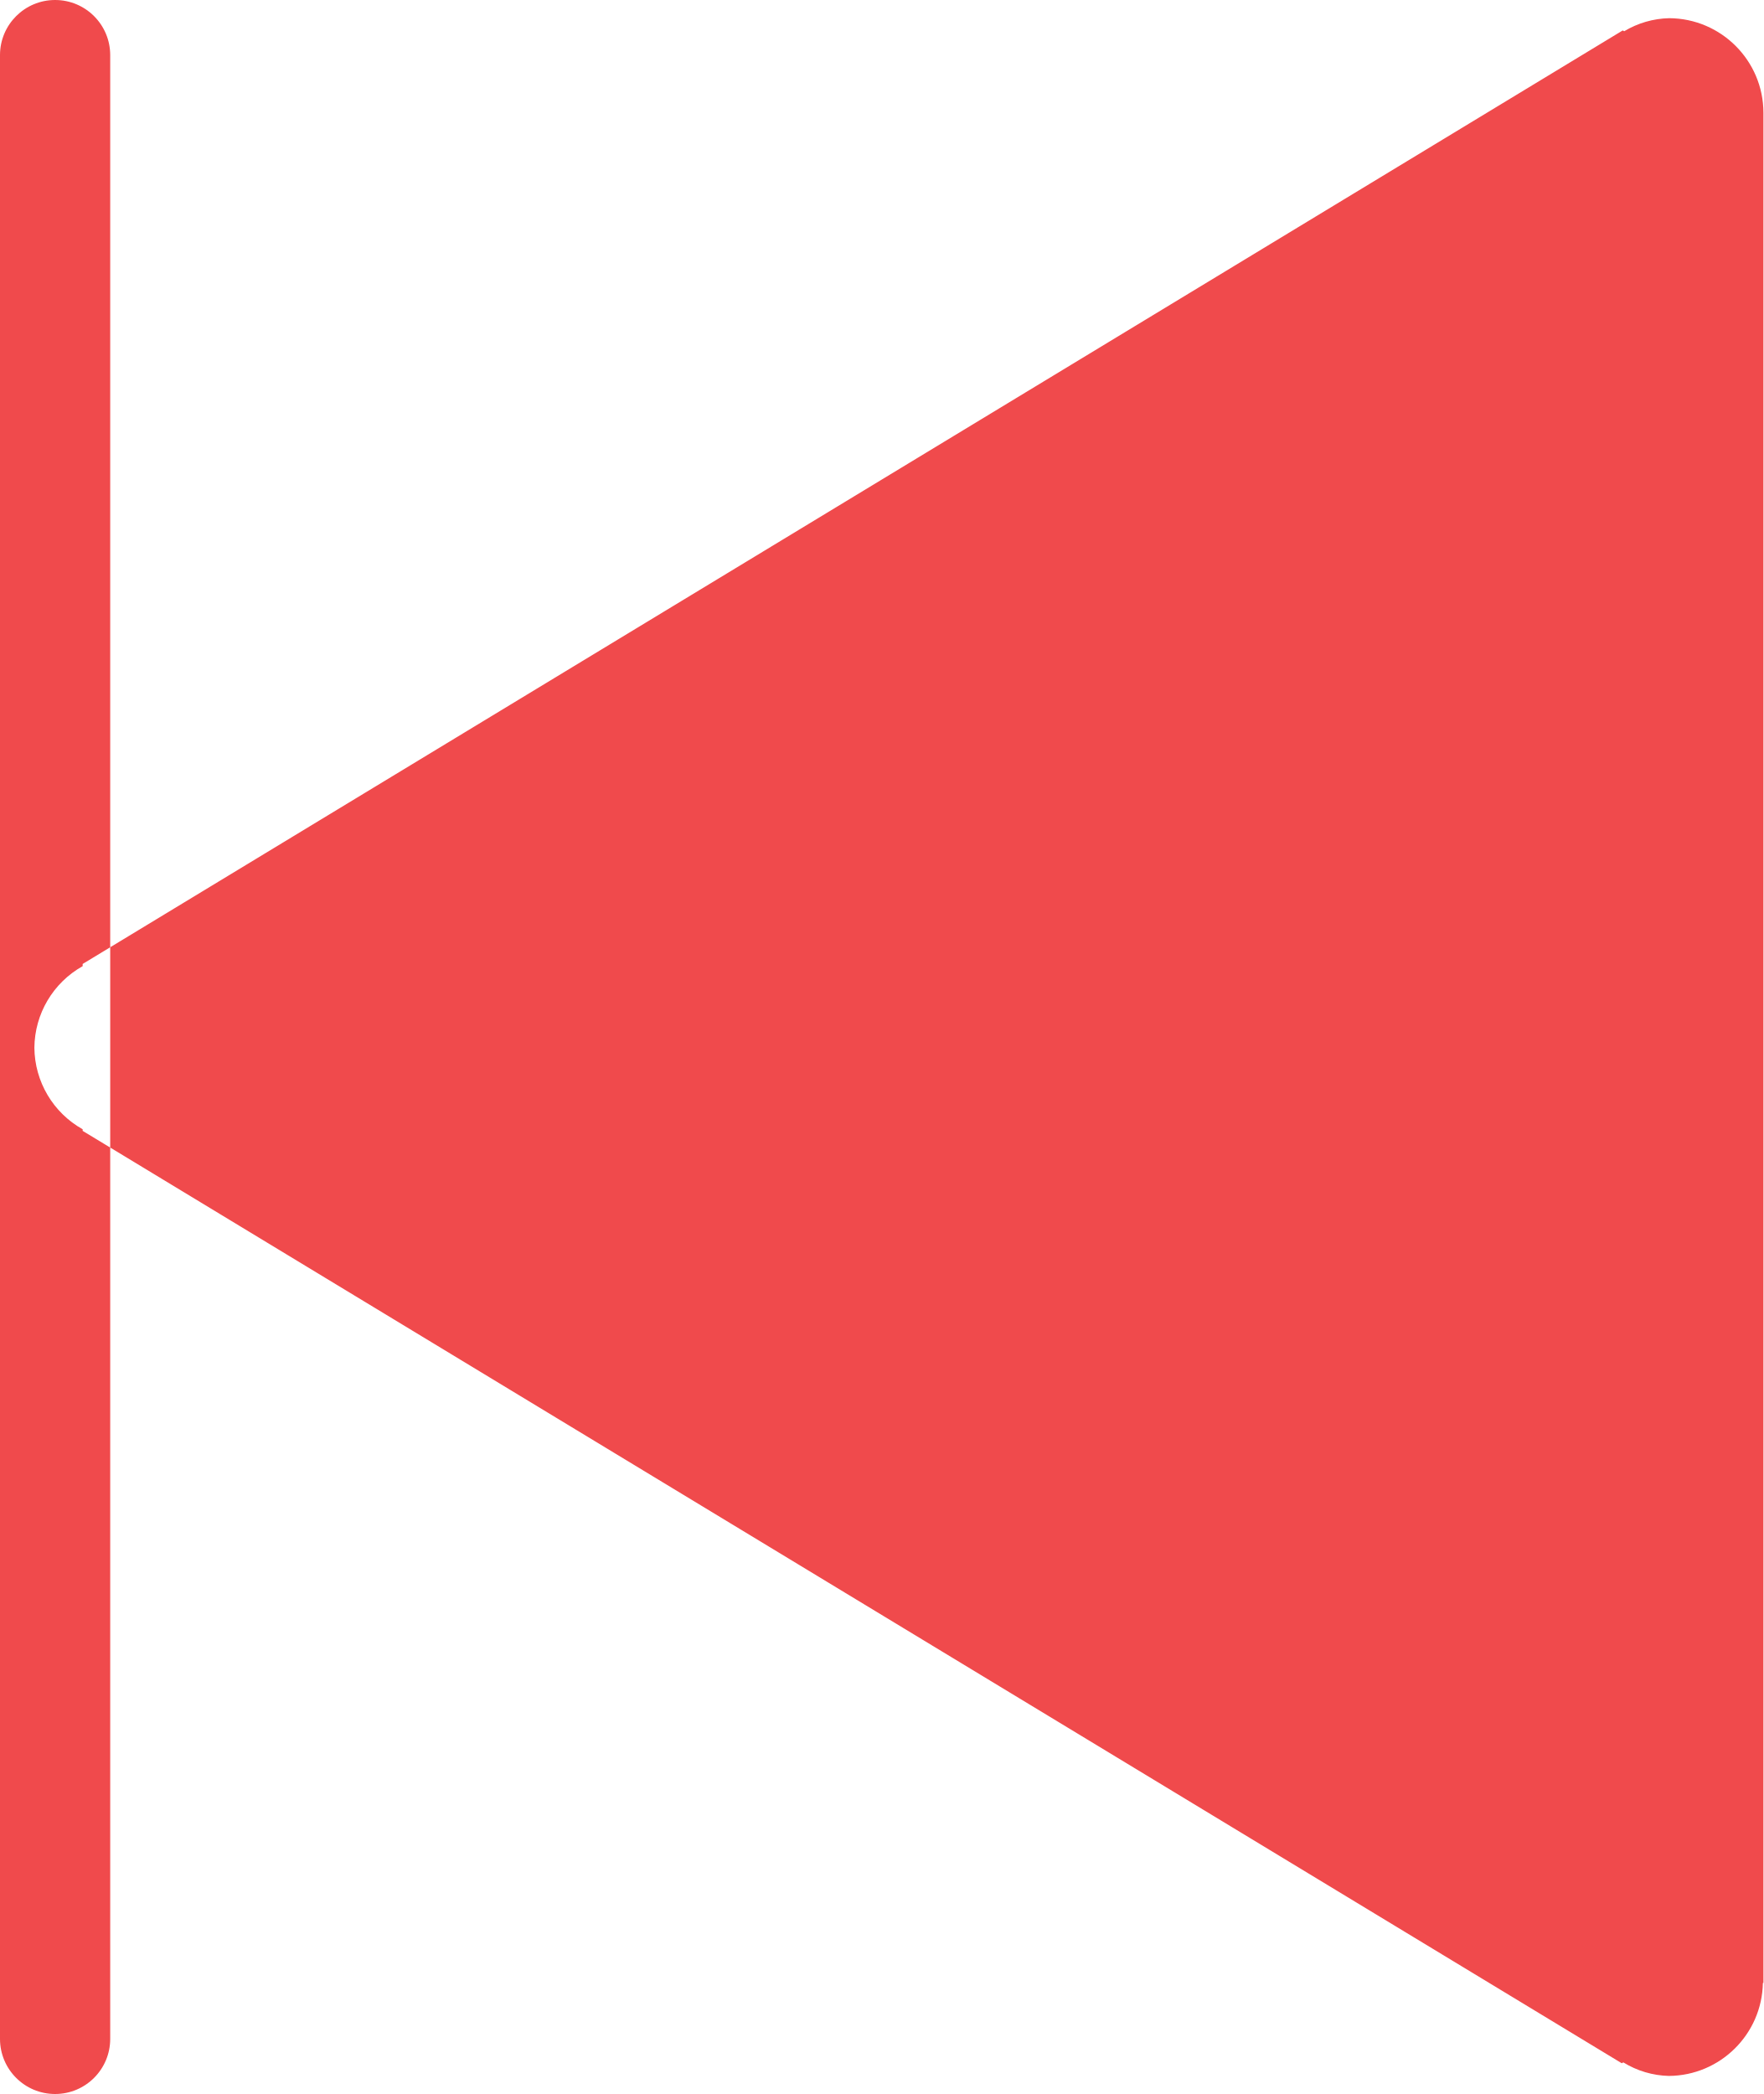
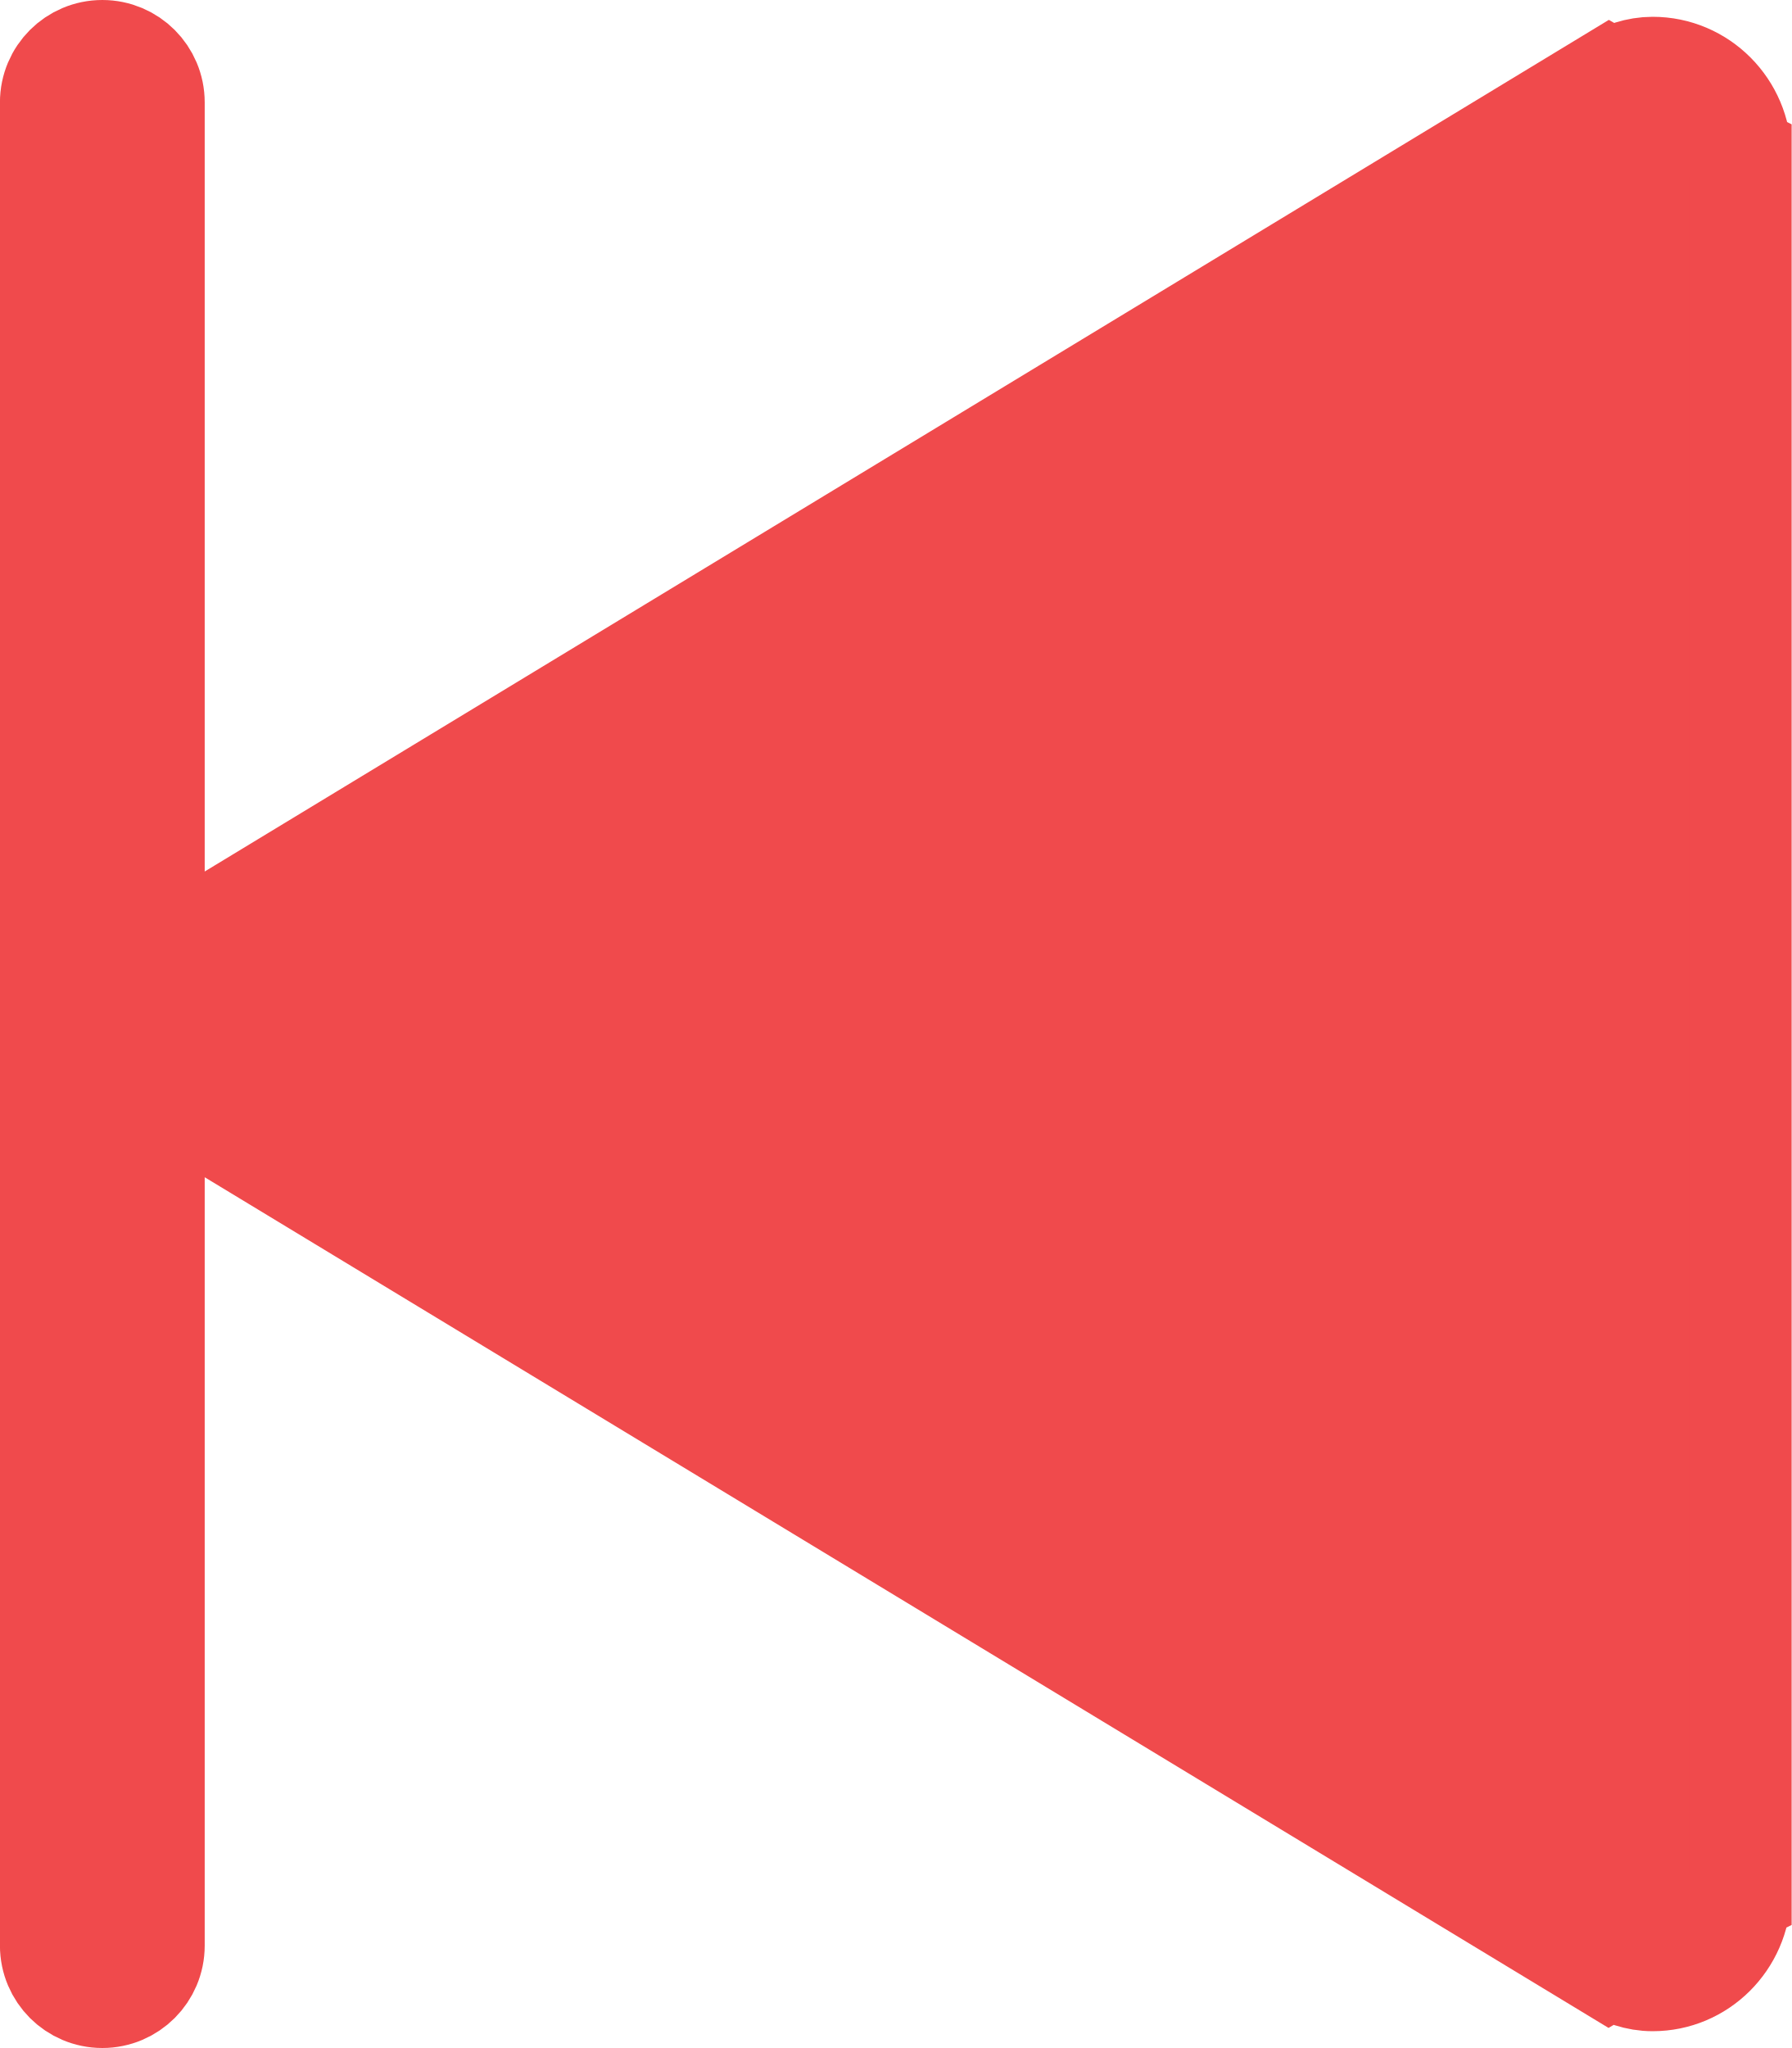
- <svg xmlns="http://www.w3.org/2000/svg" width="32" height="38" viewBox="0 0 32 38">
+ <svg xmlns="http://www.w3.org/2000/svg" preserveAspectRatio="xMidYMid" width="35" height="40" viewBox="0 0 35 40">
  <defs>
    <style>
      .cls-1 {
        fill: #f04a4c;
+         stroke: #f04a4c;
+         stroke-width: 2px;
        fill-rule: evenodd;
      }
    </style>
  </defs>
-   <path id="Play_Icon_拷贝_4" data-name="Play / Icon 拷贝 4" class="cls-1" d="M320.624,377.013a1.713,1.713,0,0,0,.876,1.48v0.029l27.93,16.92,0.028-.016a1.647,1.647,0,0,0,.827.246,1.719,1.719,0,0,0,1.706-1.688l0.01,0V360.046l0,0a1.72,1.72,0,0,0-1.711-1.716,1.655,1.655,0,0,0-.816.237l-0.026-.015L321.5,375.493v0.04A1.713,1.713,0,0,0,320.624,377.013ZM321,358a1,1,0,0,1,1,1v36a1,1,0,0,1-2,0V359A1,1,0,0,1,321,358Z" transform="translate(-320 -358)" />
+   <path d="M33.991,36.984 C33.966,37.919 33.216,38.672 32.285,38.672 C31.979,38.672 31.706,38.569 31.457,38.426 L31.430,38.442 L3.501,21.522 L3.501,21.493 C3.304,21.378 3.140,21.220 2.999,21.043 L2.999,38.000 C2.999,38.552 2.552,39.000 1.999,39.000 C1.447,39.000 0.999,38.552 0.999,38.000 L0.999,2.000 C0.999,1.447 1.447,1.000 1.999,1.000 C2.552,1.000 2.999,1.447 2.999,2.000 L2.999,18.983 C3.140,18.806 3.304,18.648 3.501,18.533 L3.501,18.493 L31.443,1.550 L31.469,1.565 C31.715,1.427 31.984,1.328 32.285,1.328 C33.227,1.328 33.987,2.095 33.997,3.044 L34.001,3.046 L34.001,36.979 L33.991,36.984 Z" class="cls-1" />
</svg>
